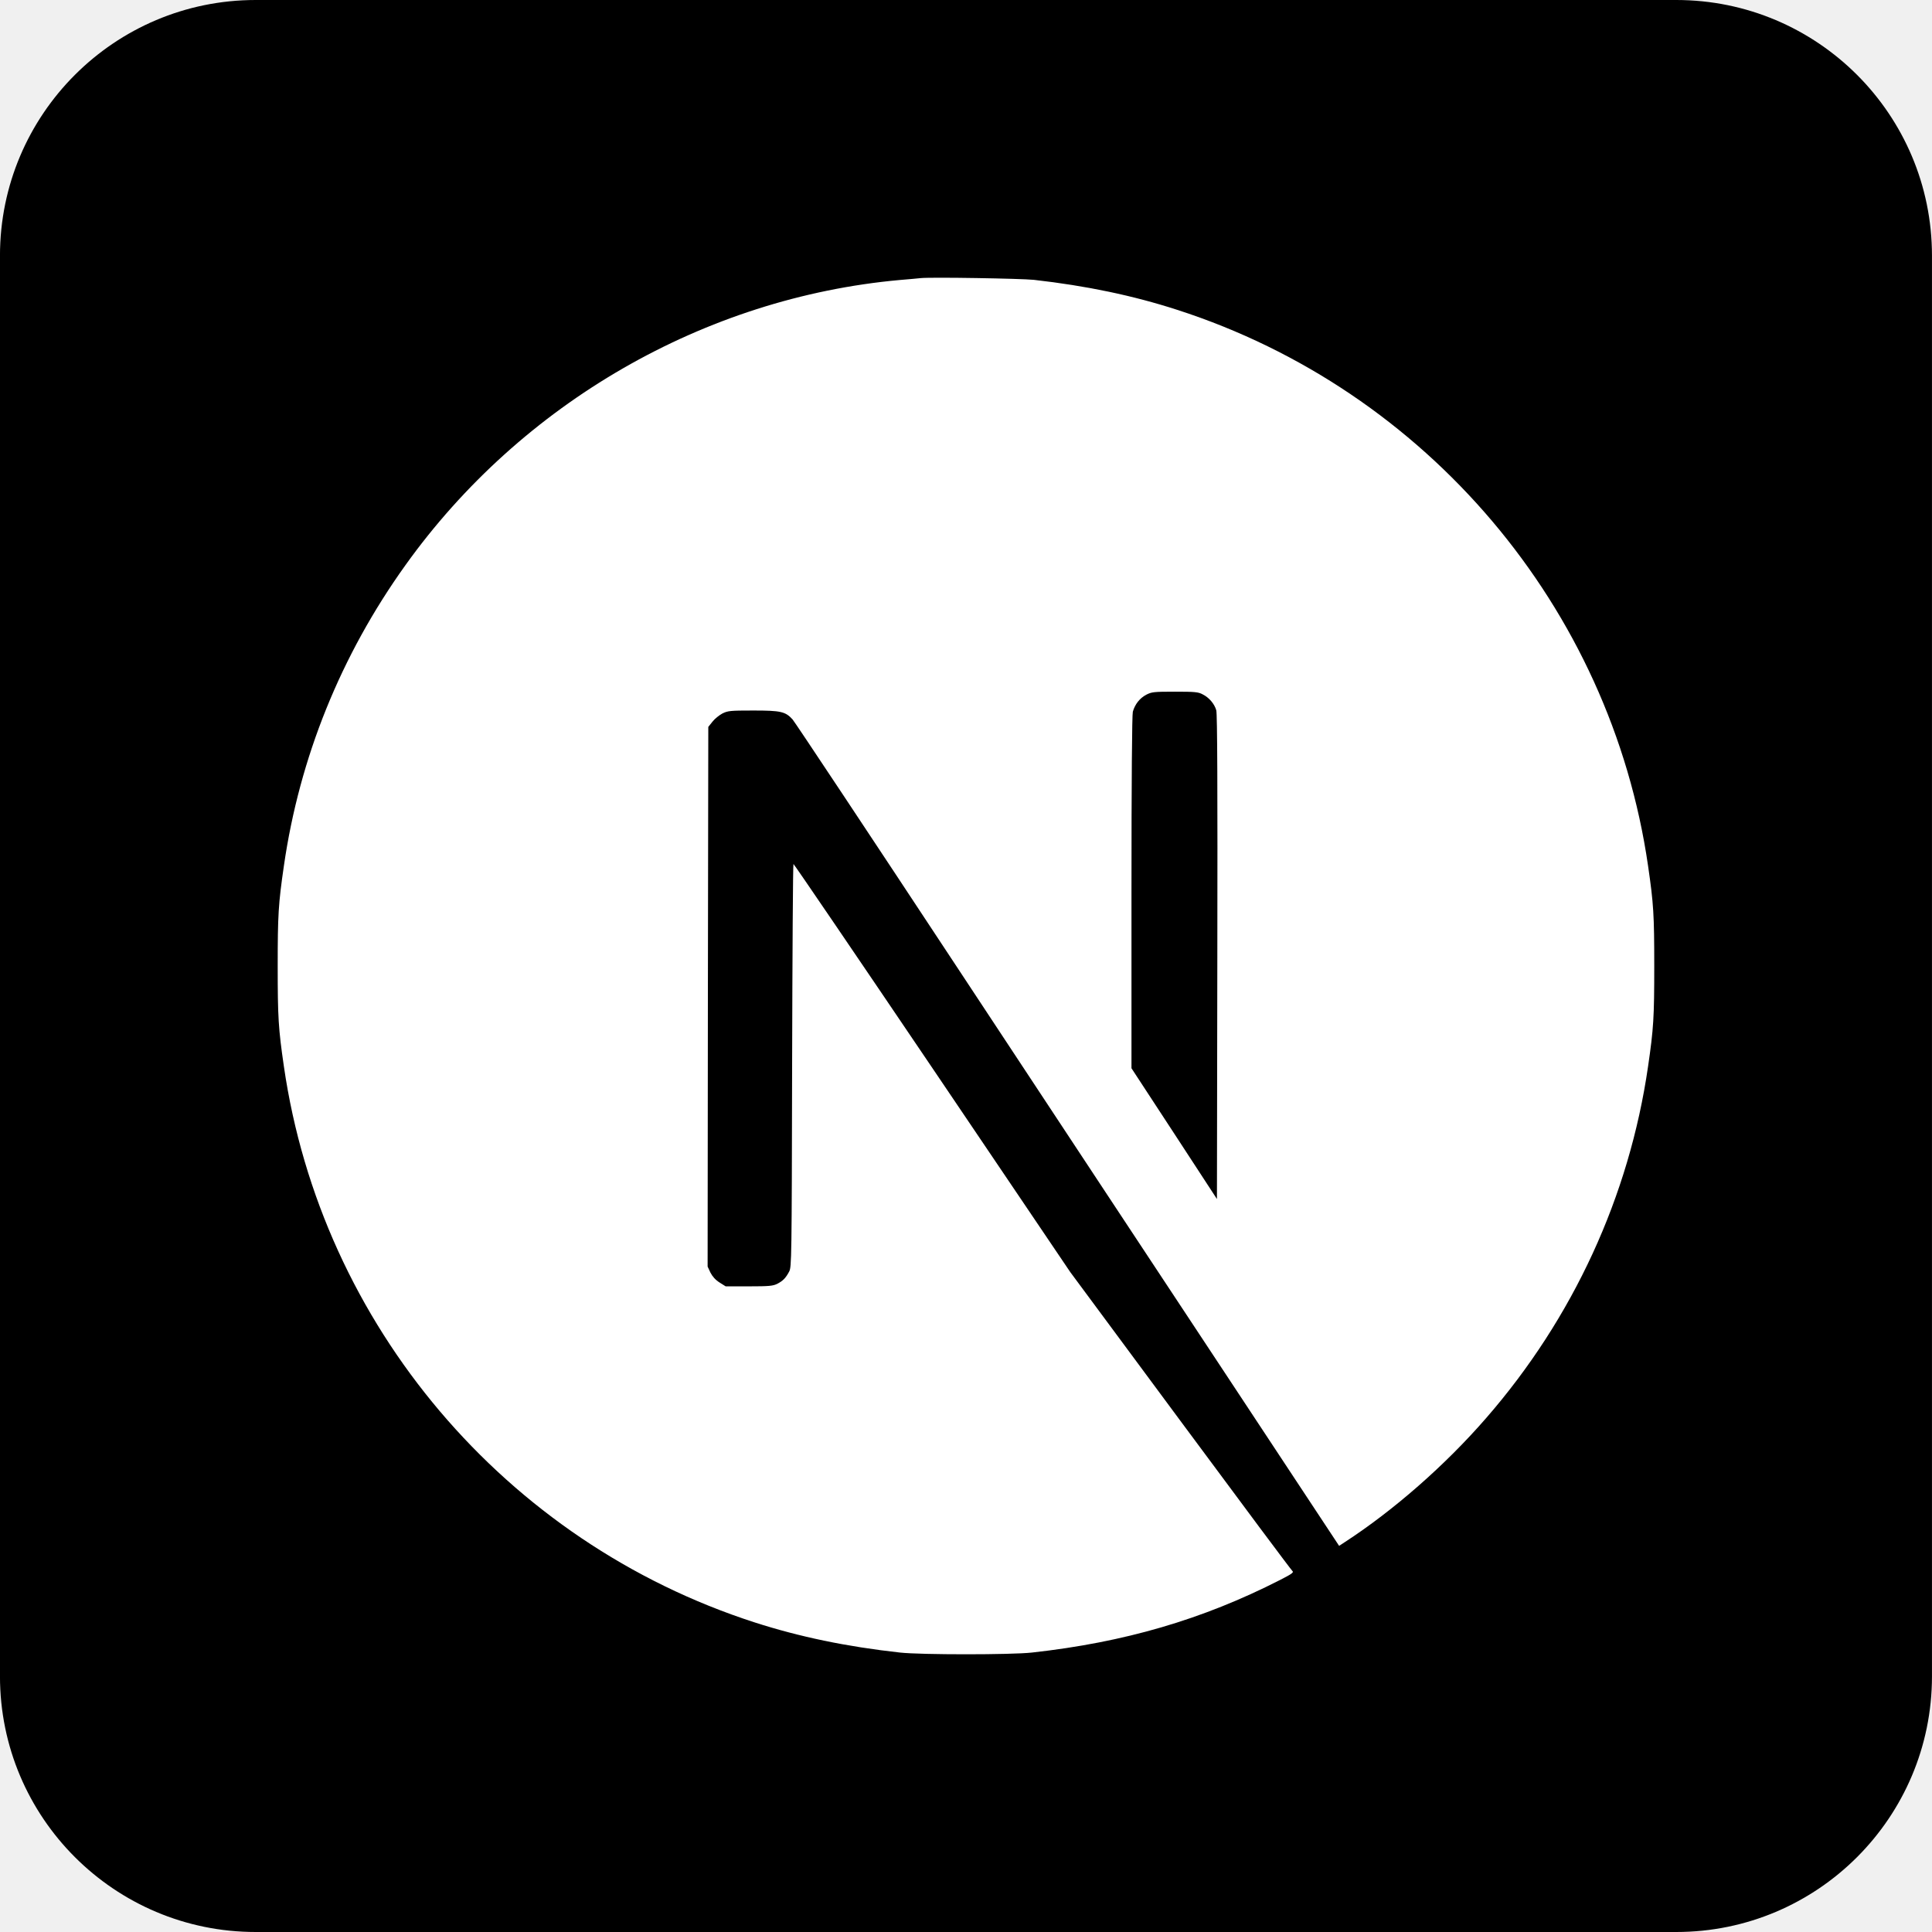
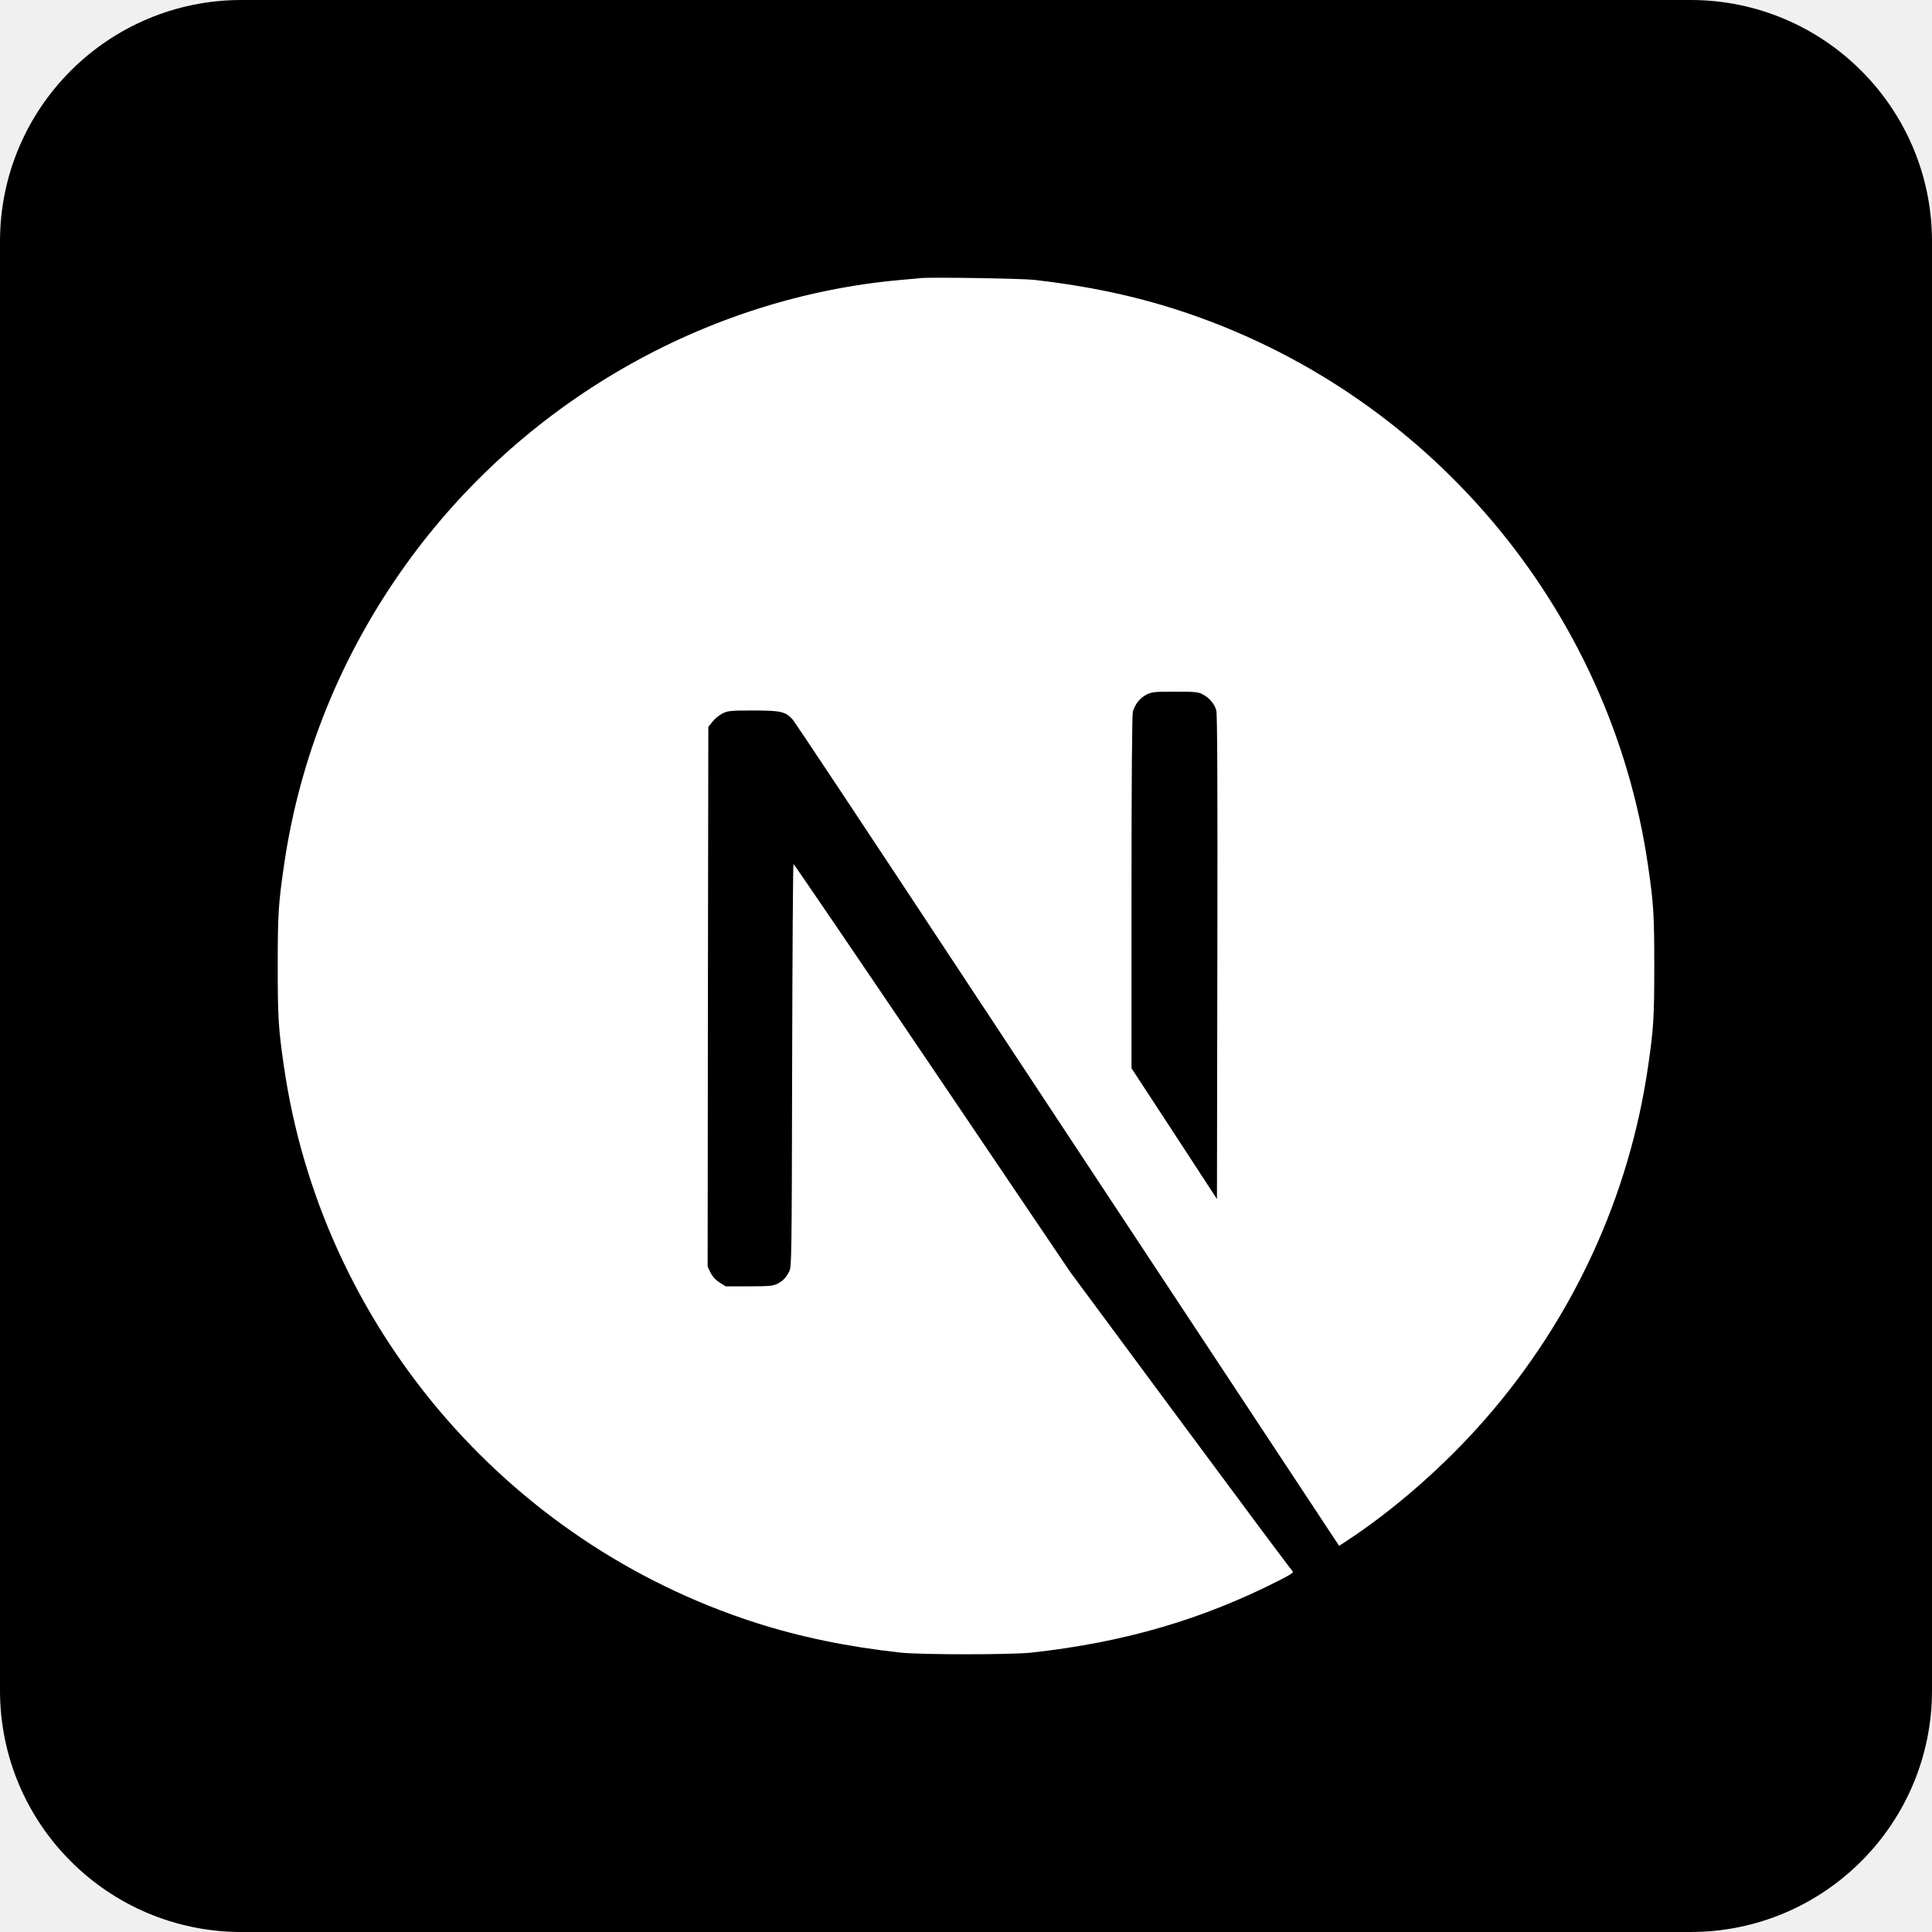
- <svg xmlns="http://www.w3.org/2000/svg" width="80" height="80" fill="none" viewBox="0 0 80 80">
-   <rect width="80" height="80" x="-.001" fill="#000" rx="10.589" />
-   <g clip-path="url(#clip0_5169_71950)">
-     <path fill="#fff" d="M38.133 11.515C38.01 11.527 37.62 11.566 37.269 11.593C29.173 12.323 21.59 16.691 16.787 23.404C14.112 27.137 12.402 31.371 11.755 35.855C11.527 37.421 11.499 37.883 11.499 40.006C11.499 42.128 11.527 42.591 11.755 44.156C13.304 54.858 20.921 63.85 31.251 67.181C33.101 67.777 35.051 68.184 37.269 68.429C38.133 68.524 41.866 68.524 42.729 68.429C46.557 68.006 49.8 67.059 52.998 65.426C53.489 65.176 53.583 65.109 53.517 65.053C53.472 65.02 51.383 62.218 48.875 58.83L44.317 52.674L38.606 44.223C35.464 39.577 32.878 35.777 32.856 35.777C32.834 35.772 32.811 39.527 32.8 44.112C32.784 52.139 32.778 52.463 32.678 52.652C32.533 52.925 32.421 53.036 32.187 53.159C32.009 53.248 31.853 53.265 31.012 53.265H30.048L29.791 53.103C29.624 52.997 29.502 52.858 29.418 52.697L29.301 52.446L29.312 41.276L29.329 30.1L29.502 29.883C29.591 29.766 29.78 29.616 29.914 29.543C30.142 29.432 30.232 29.421 31.196 29.421C32.332 29.421 32.522 29.465 32.817 29.788C32.901 29.878 35.993 34.535 39.693 40.145C43.392 45.755 48.452 53.415 50.937 57.176L55.45 64.011L55.678 63.861C57.701 62.546 59.841 60.674 61.534 58.724C65.139 54.585 67.463 49.538 68.243 44.156C68.471 42.591 68.499 42.128 68.499 40.006C68.499 37.883 68.471 37.421 68.243 35.855C66.694 25.153 59.077 16.162 48.747 12.83C46.925 12.24 44.986 11.833 42.813 11.588C42.278 11.532 38.595 11.471 38.133 11.515ZM49.8 28.752C50.068 28.886 50.285 29.142 50.363 29.41C50.407 29.554 50.419 32.652 50.407 39.632L50.391 49.649L48.624 46.942L46.852 44.234V36.953C46.852 32.245 46.875 29.599 46.908 29.471C46.997 29.159 47.192 28.914 47.46 28.769C47.688 28.652 47.772 28.641 48.647 28.641C49.471 28.641 49.616 28.652 49.8 28.752Z" />
+ <svg xmlns="http://www.w3.org/2000/svg" width="160" height="160" viewBox="0 0 160 160" fill="none">
+   <rect width="160" height="160" rx="20" fill="black" />
+   <g clip-path="url(#clip0_781_7999)">
+     <path d="M76.267 23.031C76.022 23.053 75.242 23.131 74.54 23.187C58.348 24.646 43.181 33.382 33.575 46.808C28.226 54.273 24.805 62.741 23.513 71.71C23.056 74.841 23 75.766 23 80.011C23 84.256 23.056 85.181 23.513 88.312C26.611 109.716 41.844 127.699 62.504 134.362C66.204 135.554 70.104 136.368 74.54 136.858C76.267 137.047 83.733 137.047 85.46 136.858C93.116 136.011 99.602 134.117 105.998 130.852C106.979 130.351 107.168 130.217 107.035 130.106C106.945 130.039 102.767 124.435 97.752 117.66L88.636 105.348L77.214 88.446C70.929 79.153 65.758 71.554 65.714 71.554C65.669 71.543 65.625 79.053 65.602 88.223C65.569 104.279 65.558 104.925 65.357 105.304C65.067 105.85 64.845 106.072 64.376 106.318C64.02 106.496 63.708 106.529 62.025 106.529H60.097L59.585 106.206C59.25 105.994 59.005 105.716 58.838 105.393L58.604 104.891L58.626 82.552L58.66 60.201L59.005 59.766C59.184 59.532 59.562 59.231 59.83 59.086C60.287 58.864 60.465 58.841 62.393 58.841C64.666 58.841 65.045 58.93 65.636 59.577C65.803 59.755 71.988 69.07 79.387 80.29C86.787 91.51 96.905 106.83 101.875 114.351L110.901 128.022L111.358 127.721C115.404 125.092 119.683 121.348 123.07 117.448C130.28 109.17 134.927 99.075 136.487 88.312C136.944 85.181 137 84.256 137 80.011C137 75.766 136.944 74.841 136.487 71.71C133.389 50.306 118.156 32.323 97.496 25.66C93.852 24.479 89.974 23.666 85.628 23.175C84.558 23.064 77.192 22.942 76.267 23.031ZM99.602 57.504C100.137 57.772 100.571 58.284 100.727 58.819C100.816 59.109 100.839 65.304 100.816 79.265L100.783 99.298L97.25 93.883L93.707 88.468V73.905C93.707 64.49 93.751 59.198 93.818 58.941C93.996 58.318 94.386 57.827 94.921 57.538C95.378 57.304 95.546 57.281 97.295 57.281C98.944 57.281 99.234 57.304 99.602 57.504Z" fill="white" />
  </g>
  <defs>
-     <clipPath id="clip0_5169_71950">
-       <rect width="57" height="57" fill="#fff" transform="translate(11.499 11.5)" />
+     <clipPath id="clip0_781_7999">
+       <rect width="114" height="114" fill="white" transform="translate(23 23)" />
    </clipPath>
  </defs>
</svg>
